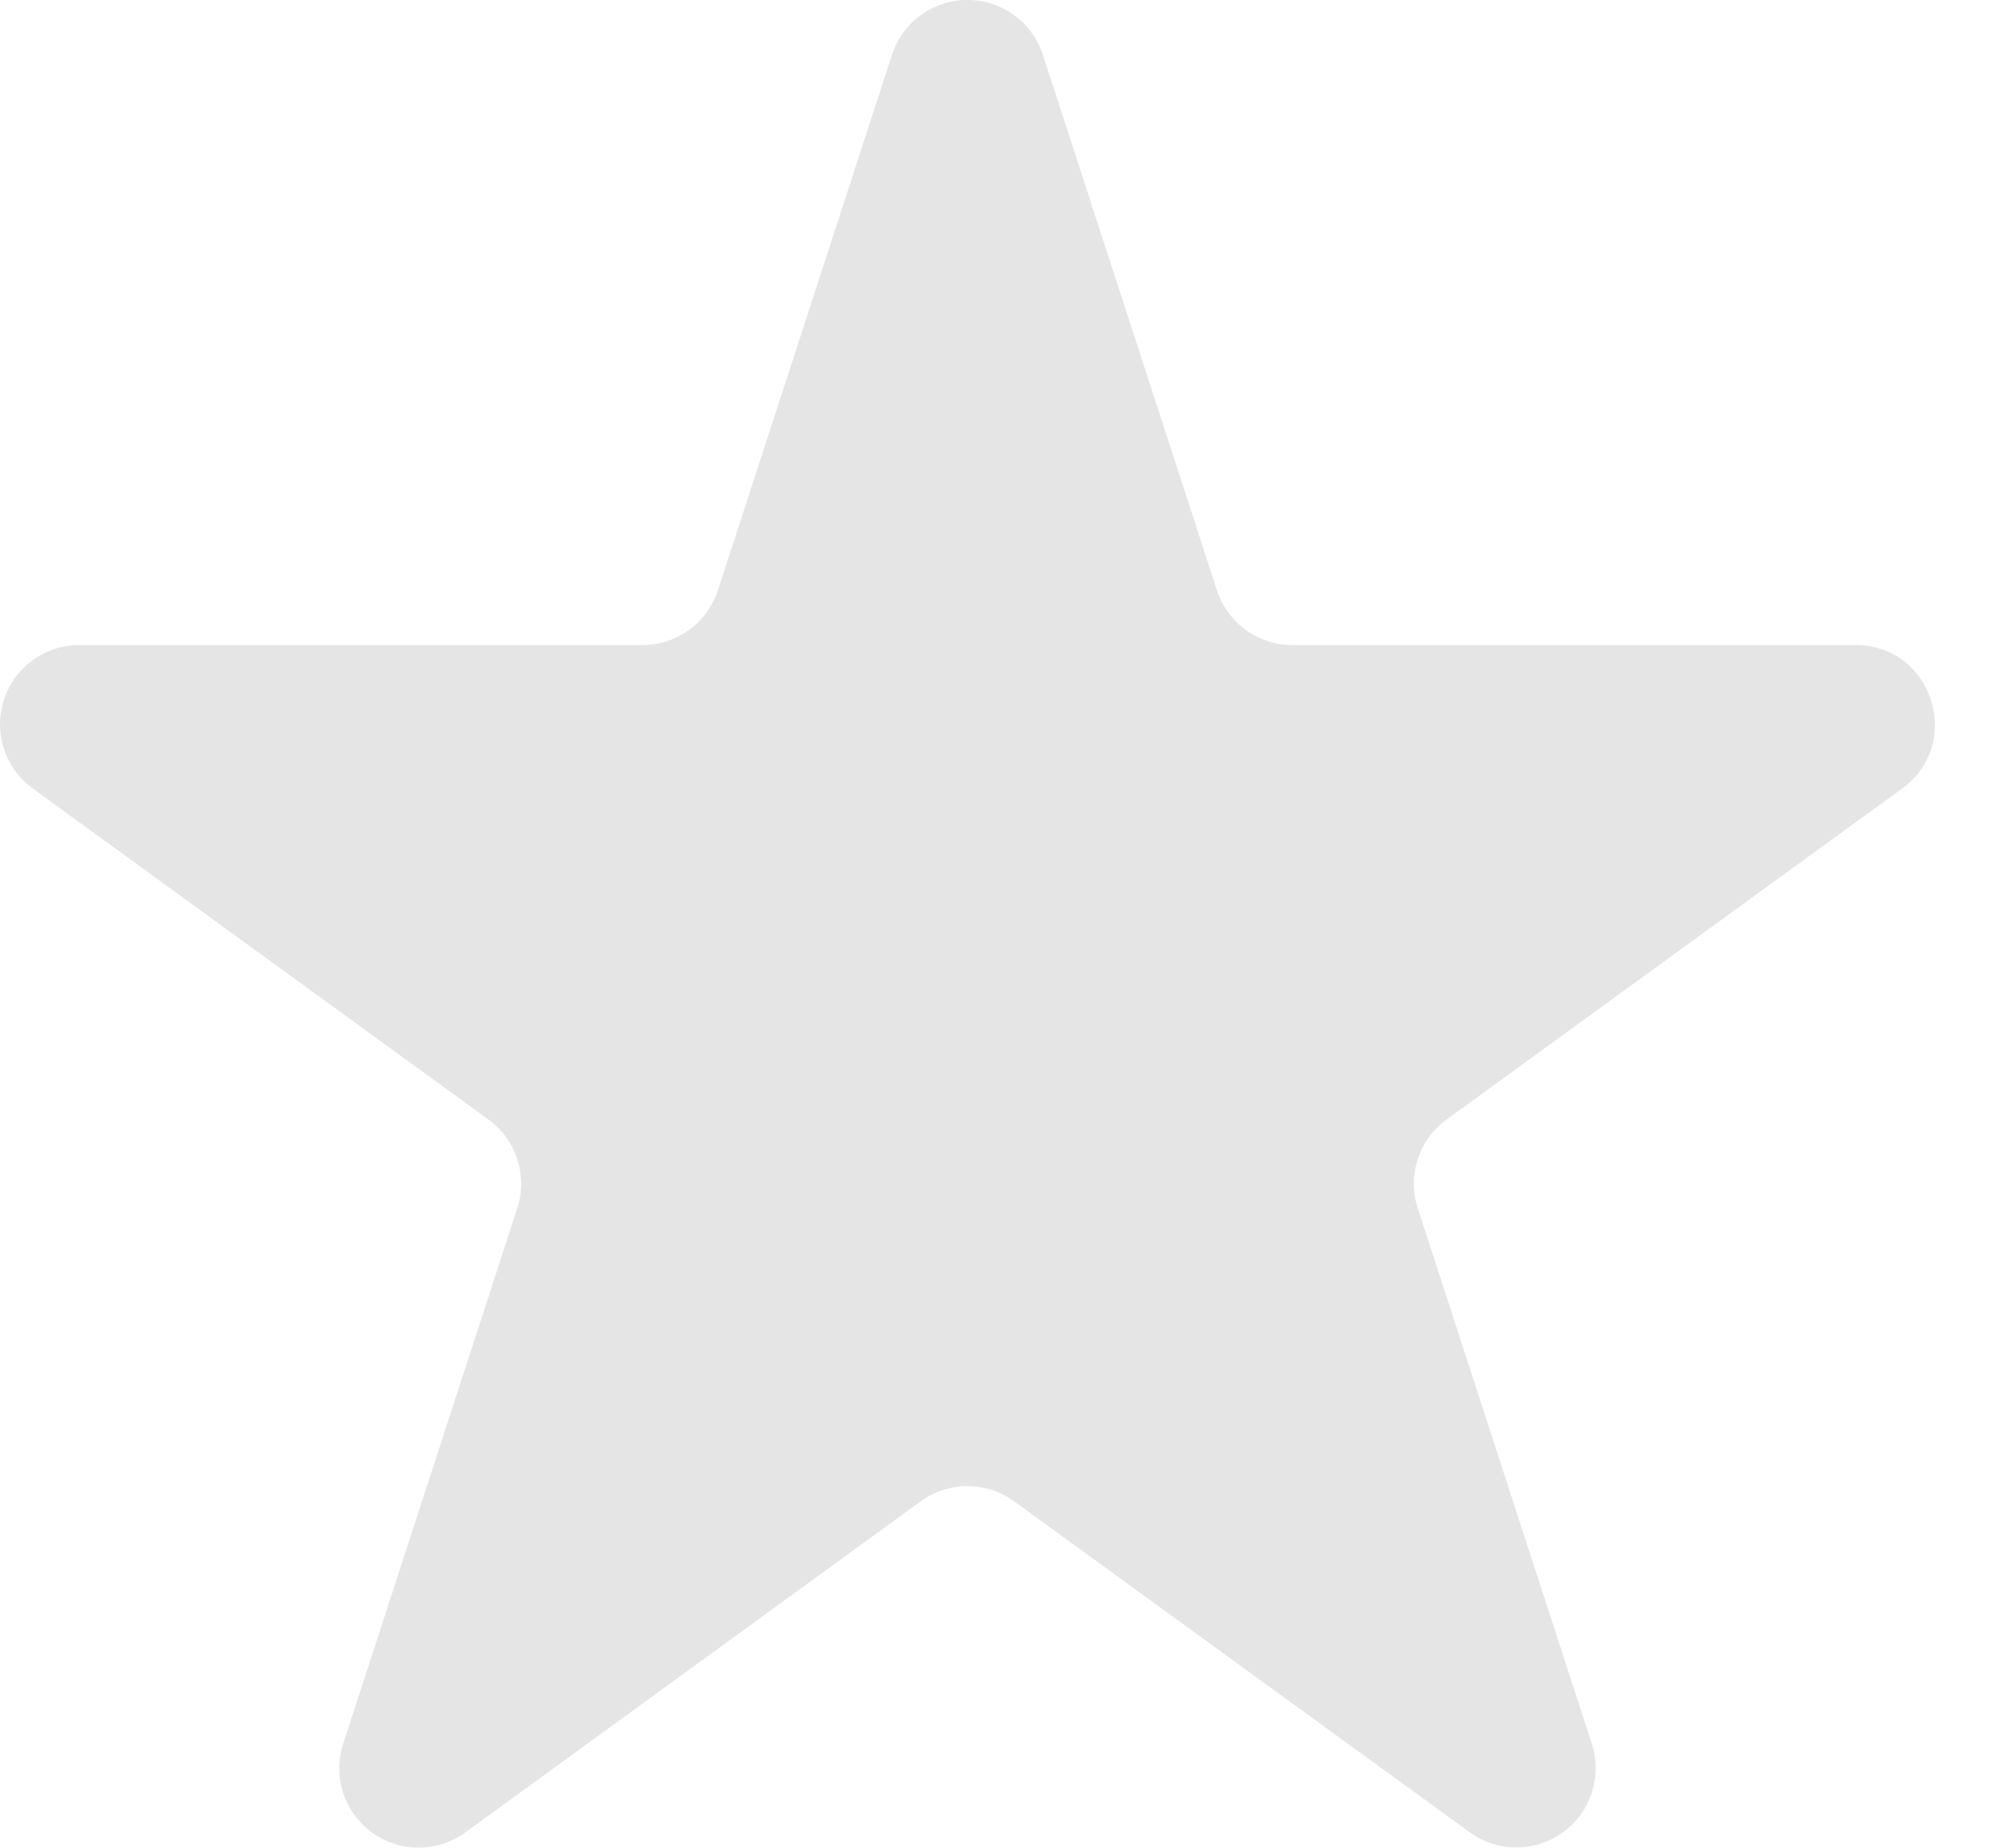
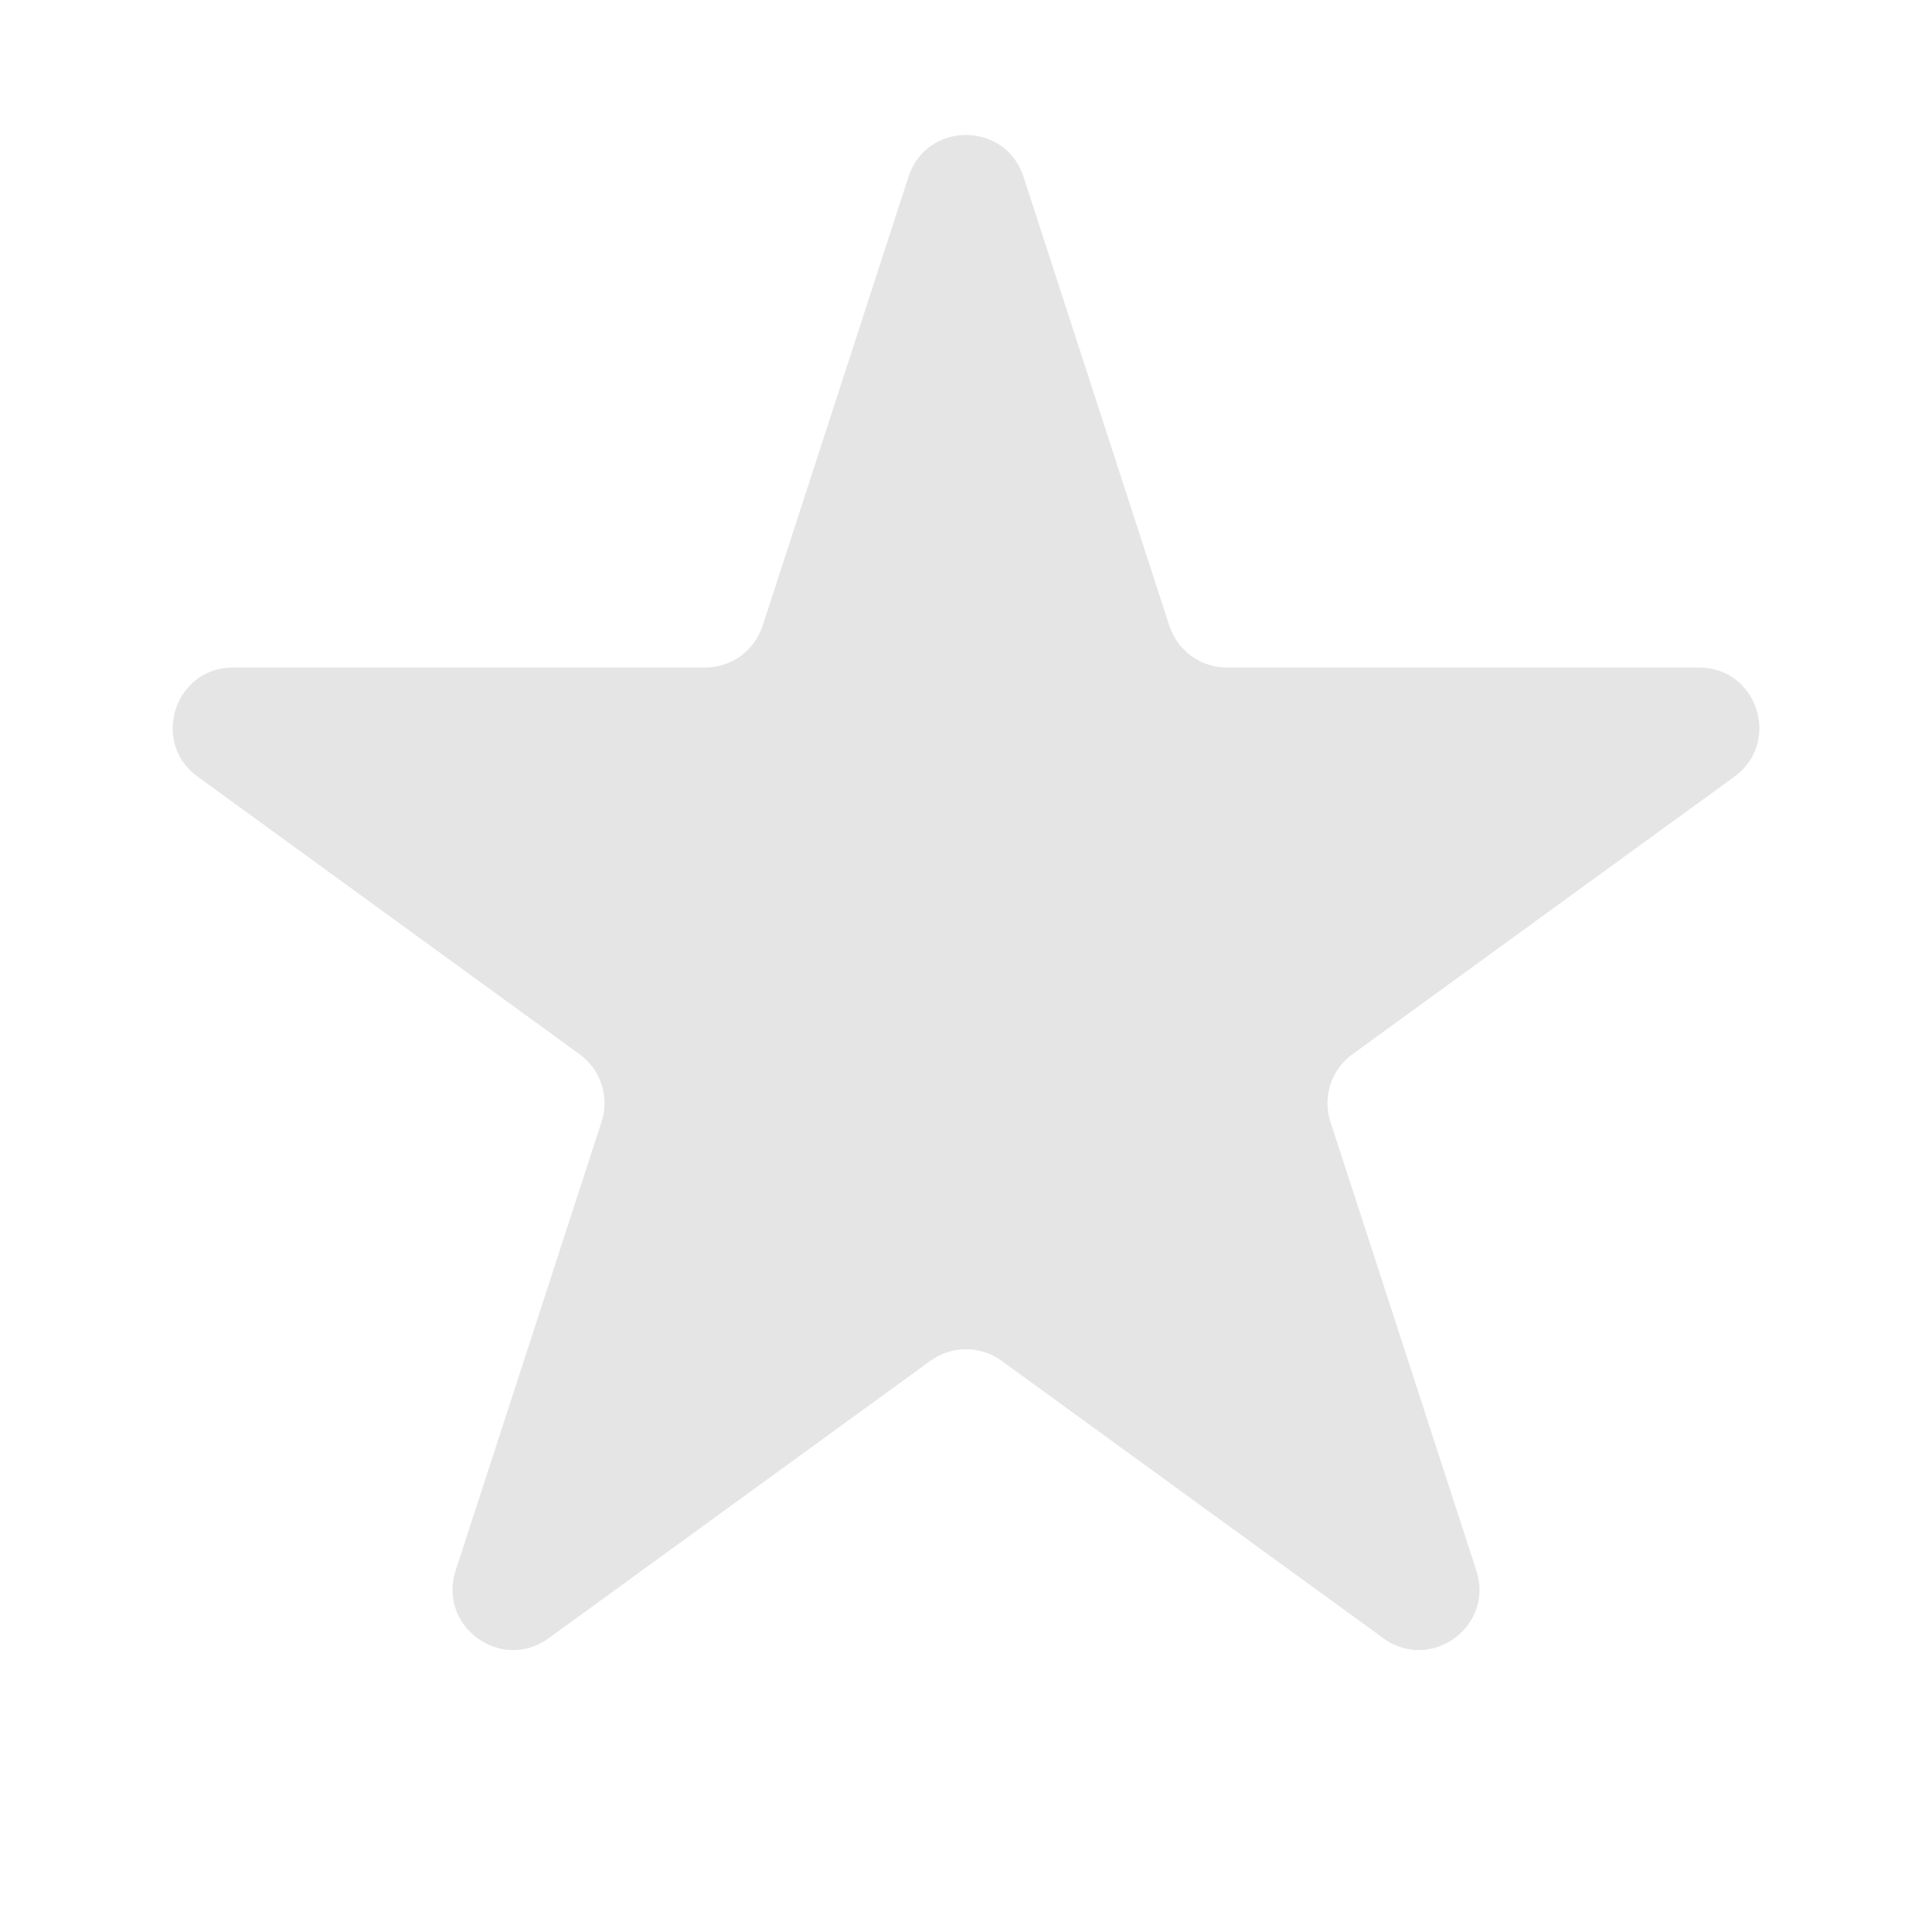
- <svg xmlns="http://www.w3.org/2000/svg" width="13" height="12" fill="none" viewBox="0 0 13 12">
-   <path fill="#E5E5E5" d="M5.792.356a.515.515 0 0 1 .98 0l1.13 3.477a.515.515 0 0 0 .49.356h3.656c.499 0 .707.639.303.932l-2.958 2.15a.515.515 0 0 0-.187.575l1.13 3.477a.515.515 0 0 1-.793.576L6.585 9.75a.515.515 0 0 0-.606 0L3.022 11.9a.515.515 0 0 1-.793-.577l1.13-3.477a.515.515 0 0 0-.188-.576L.213 5.121a.515.515 0 0 1 .303-.932h3.656a.515.515 0 0 0 .49-.356L5.792.356z" />
+ <svg xmlns="http://www.w3.org/2000/svg" width="16" height="16" viewBox="0 0 16 16" fill="none">
+   <path d="M7.524 1.463C7.674 1.003 8.326 1.003 8.476 1.463L9.684 5.182C9.751 5.388 9.943 5.528 10.159 5.528H14.07C14.554 5.528 14.755 6.148 14.364 6.432L11.2 8.731C11.025 8.858 10.951 9.084 11.018 9.29L12.227 13.008C12.376 13.469 11.849 13.852 11.457 13.568L8.294 11.269C8.119 11.142 7.881 11.142 7.706 11.269L4.543 13.568C4.151 13.852 3.624 13.469 3.773 13.008L4.982 9.29C5.049 9.084 4.975 8.858 4.8 8.731L1.637 6.432C1.245 6.148 1.446 5.528 1.93 5.528H5.841C6.057 5.528 6.249 5.388 6.316 5.182L7.524 1.463Z" fill="#E5E5E5" />
</svg>
